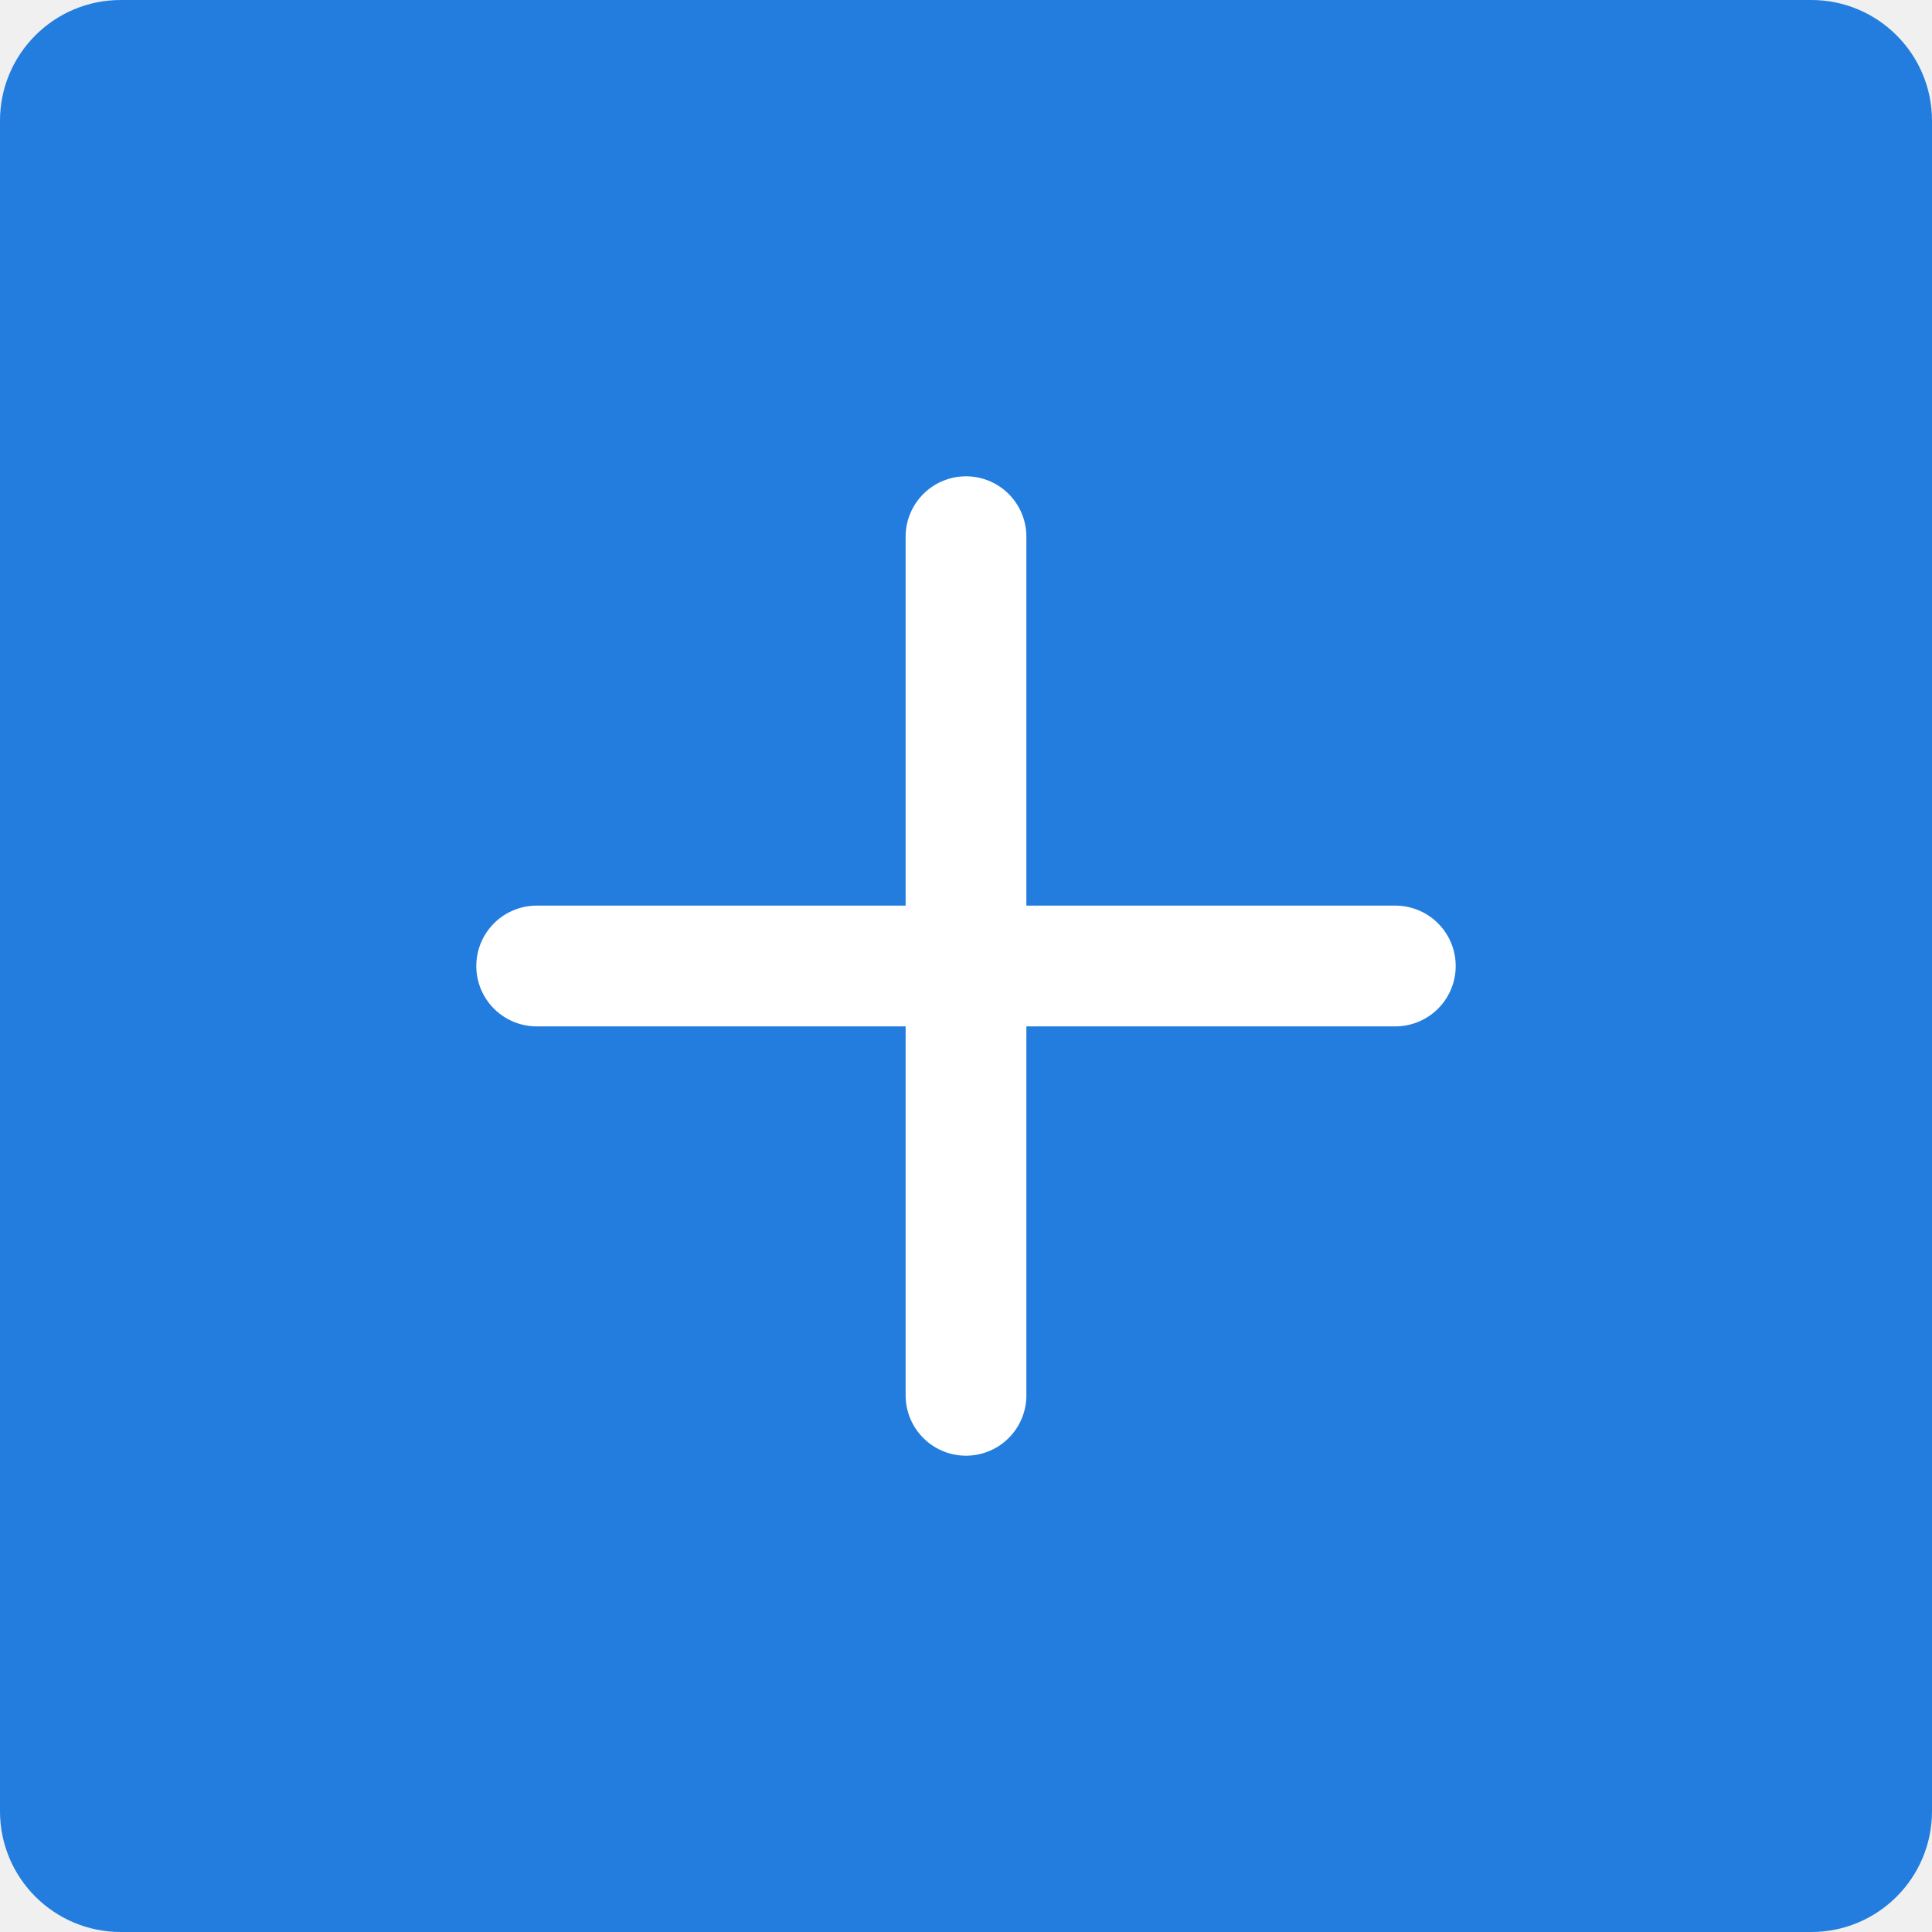
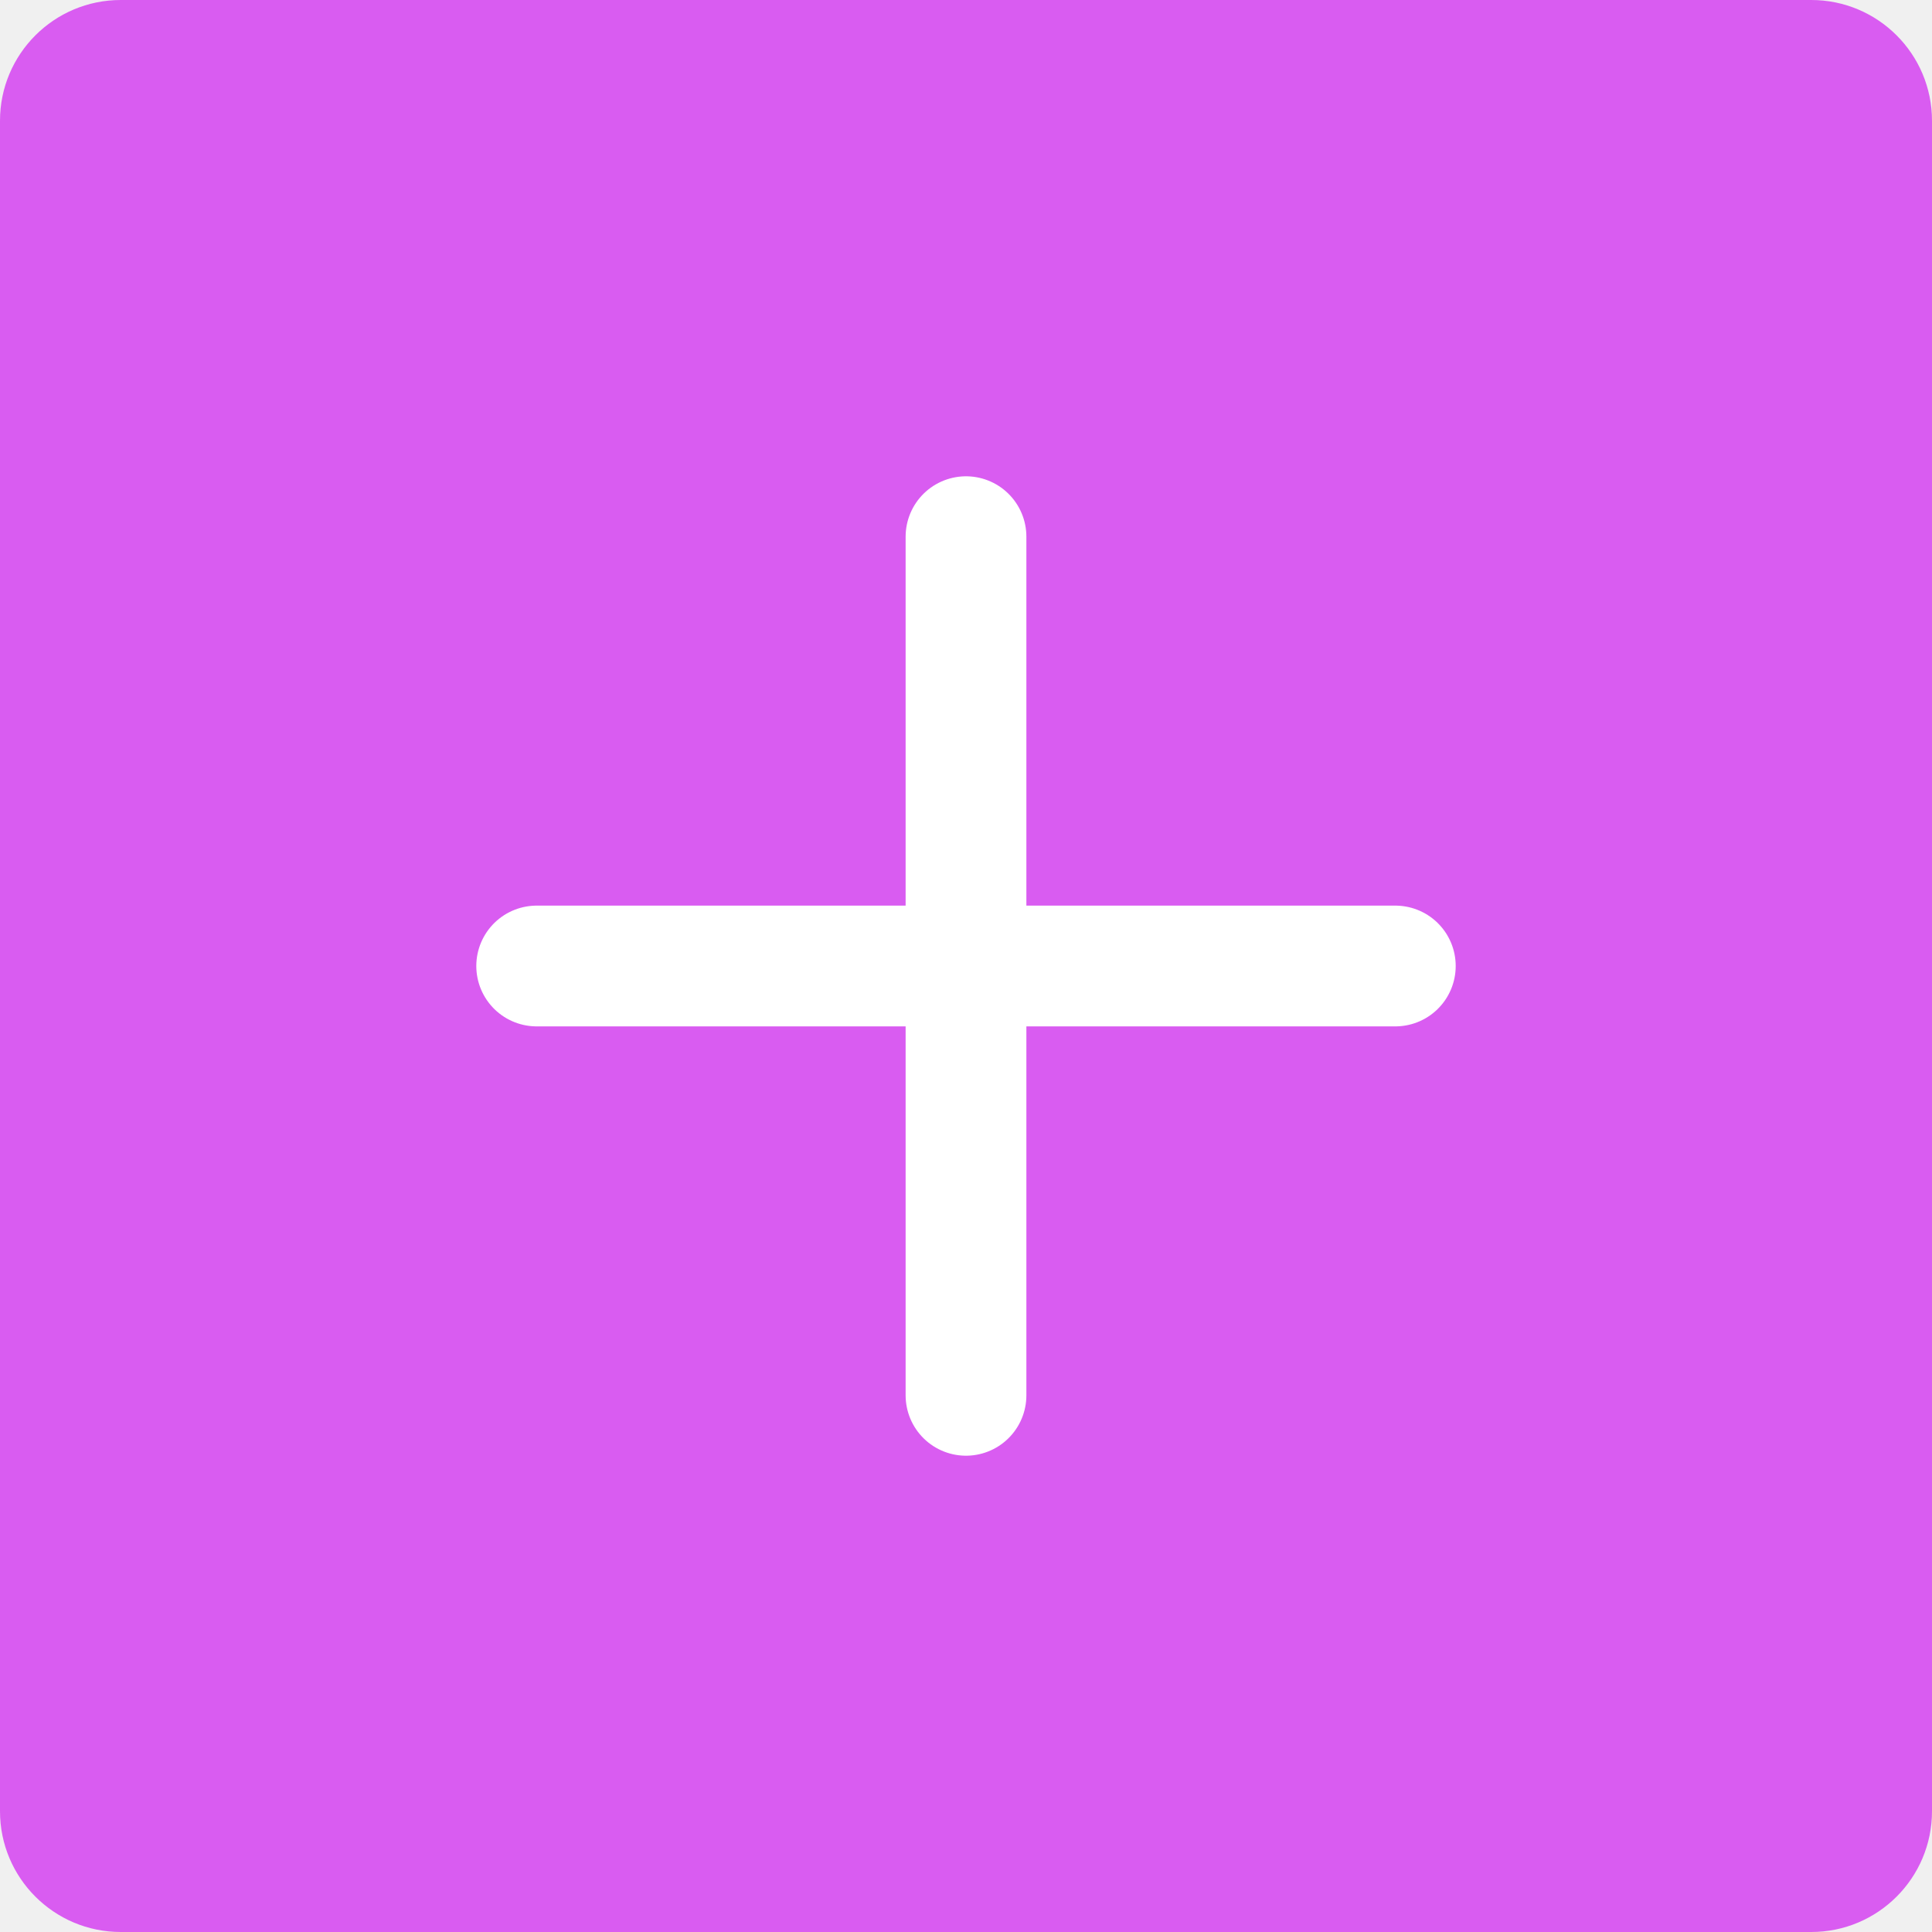
- <svg xmlns="http://www.w3.org/2000/svg" width="32" height="32" viewBox="0 0 32 32" fill="none">
-   <rect width="32" height="32" rx="2" fill="#227DDE" />
-   <path d="M8.889 16H23.111" stroke="white" stroke-width="2" stroke-linecap="round" stroke-linejoin="round" />
-   <path d="M16 8.889V23.111" stroke="white" stroke-width="2" stroke-linecap="round" stroke-linejoin="round" />
+ <svg xmlns="http://www.w3.org/2000/svg" viewBox="234.942 264.936 32 32">
+   <rect width="32" height="32" rx="2" x="234.942" y="264.936" style="fill: rgb(217, 92, 241);" transform="matrix(1, 0, 0, 1, -7.105427357601002e-15, 0)" />
+   <path d="M 243.831 280.936 L 258.053 280.936" stroke="white" stroke-width="2" stroke-linecap="round" stroke-linejoin="round" transform="matrix(1, 0, 0, 1, -7.105427357601002e-15, 0)" />
+   <path d="M 250.942 273.825 L 250.942 288.047" stroke="white" stroke-width="2" stroke-linecap="round" stroke-linejoin="round" transform="matrix(1, 0, 0, 1, -7.105427357601002e-15, 0)" />
</svg>
